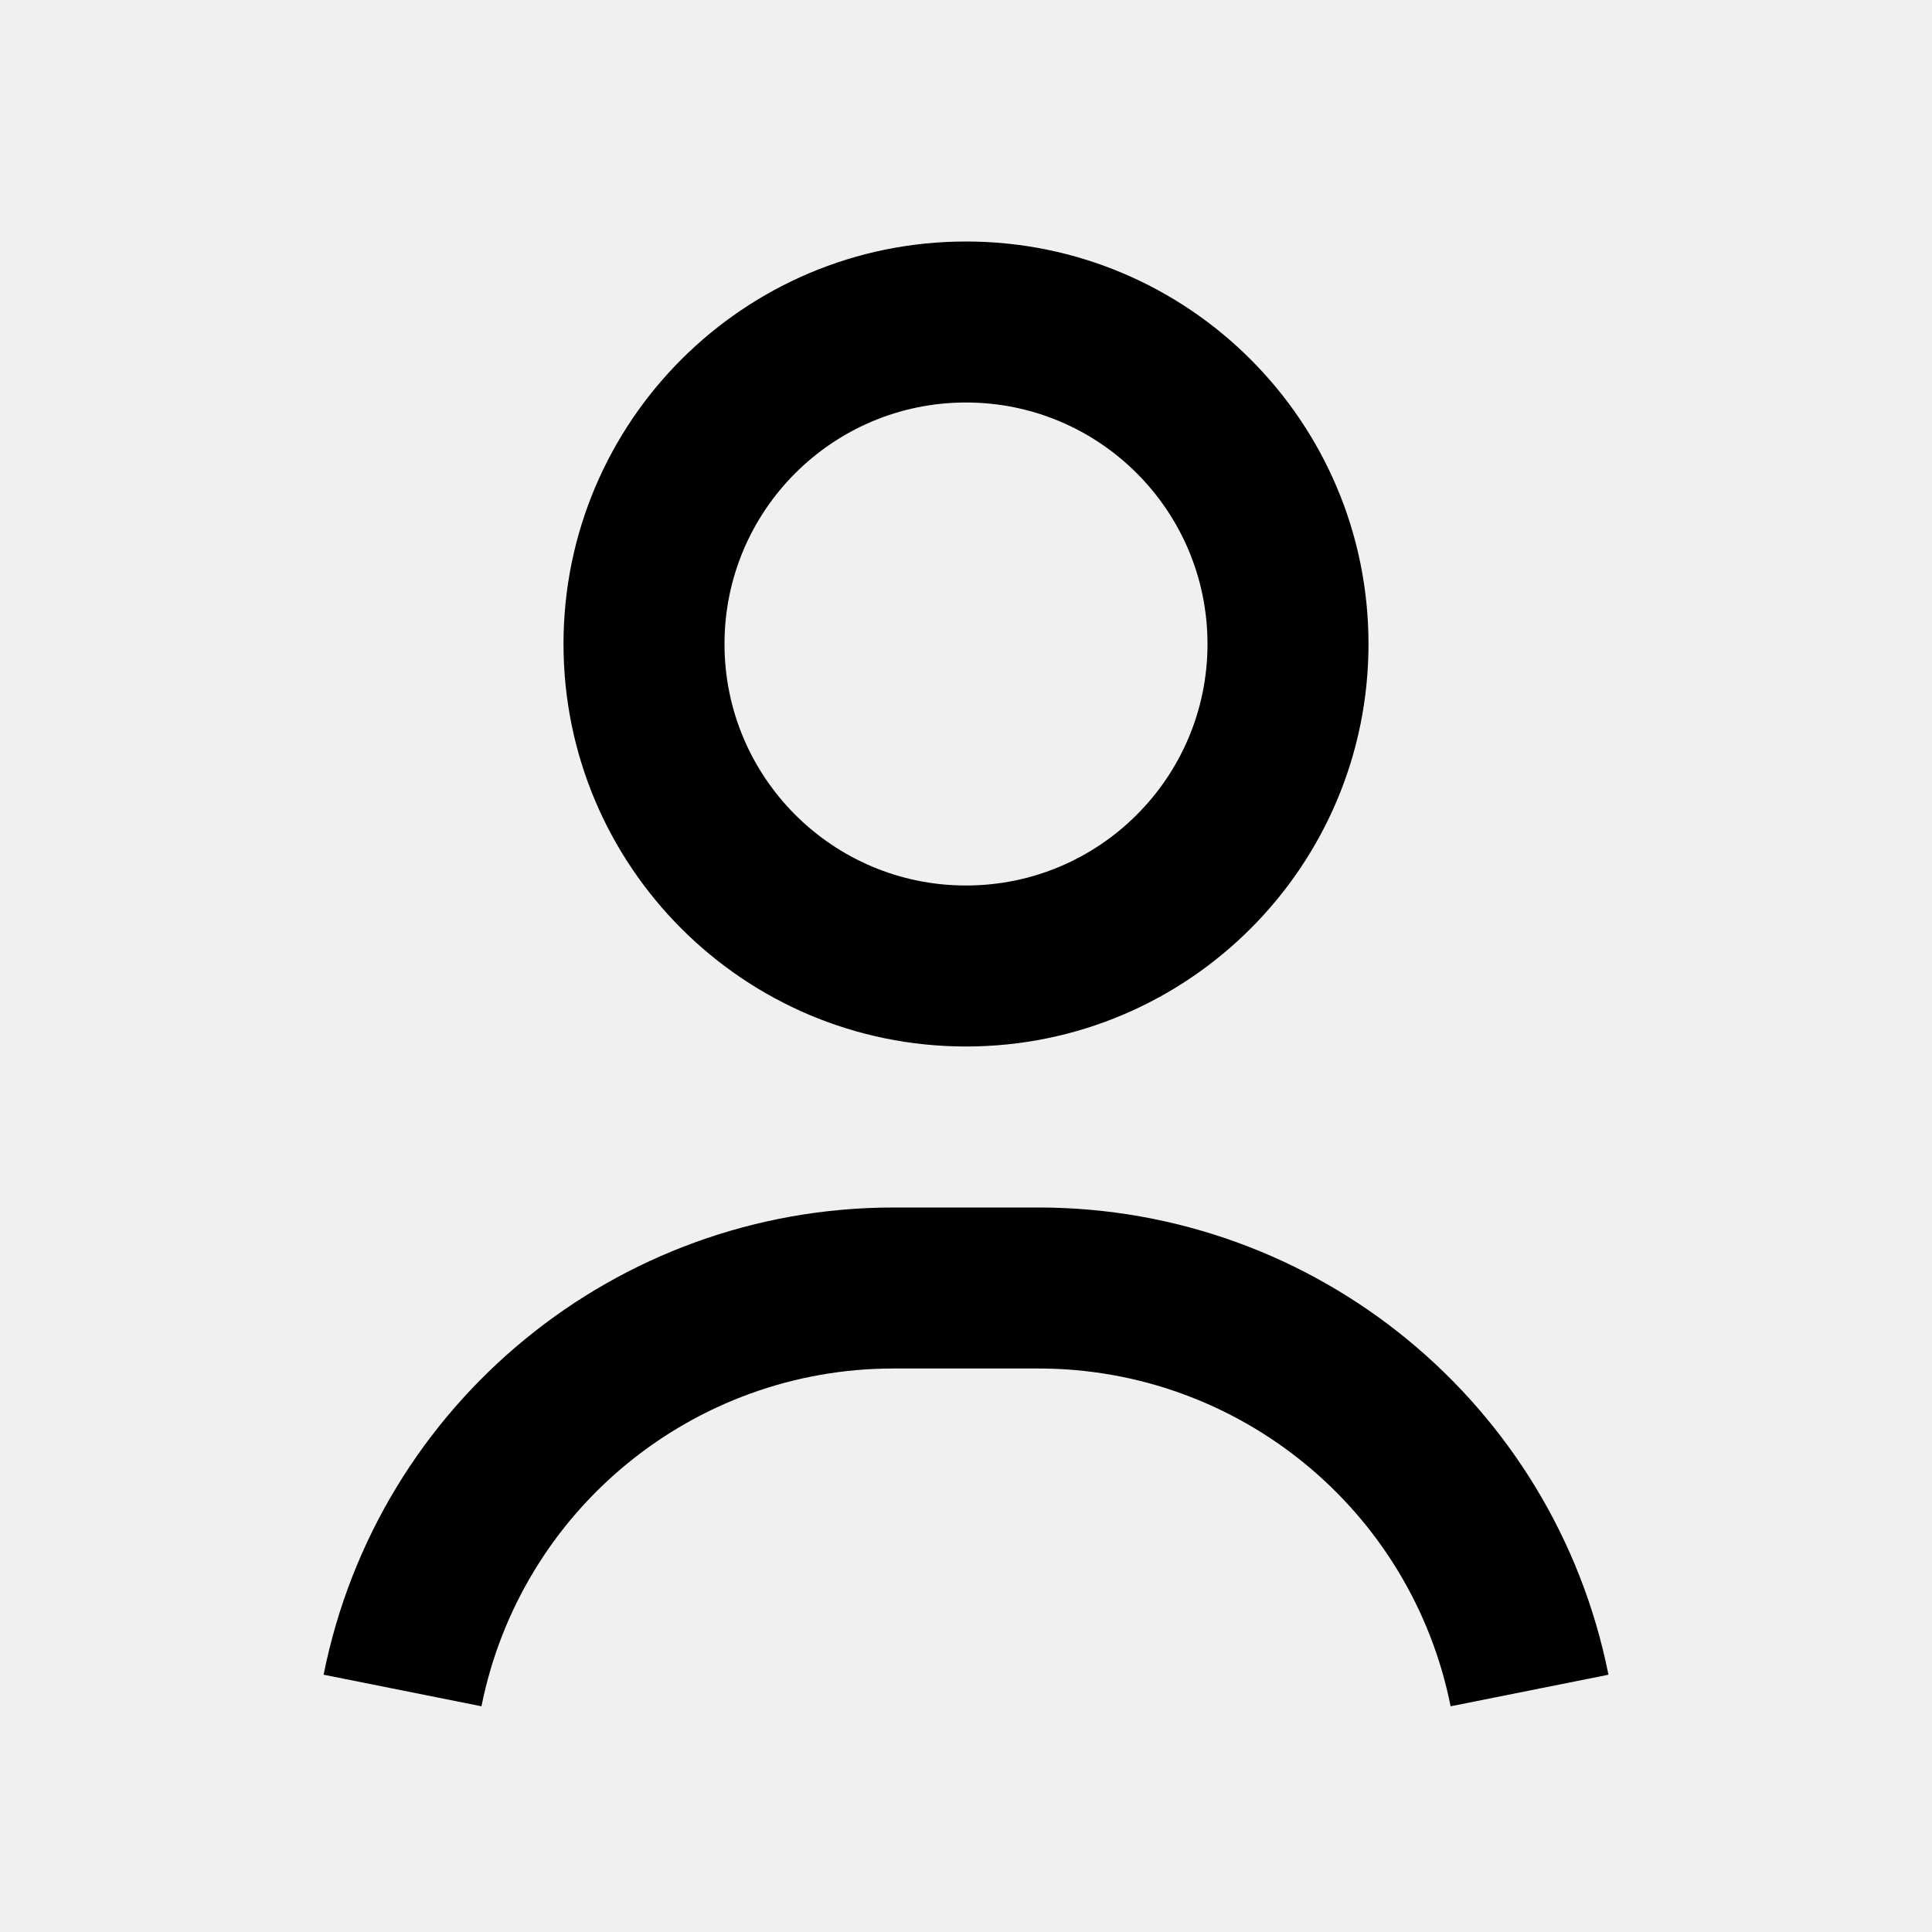
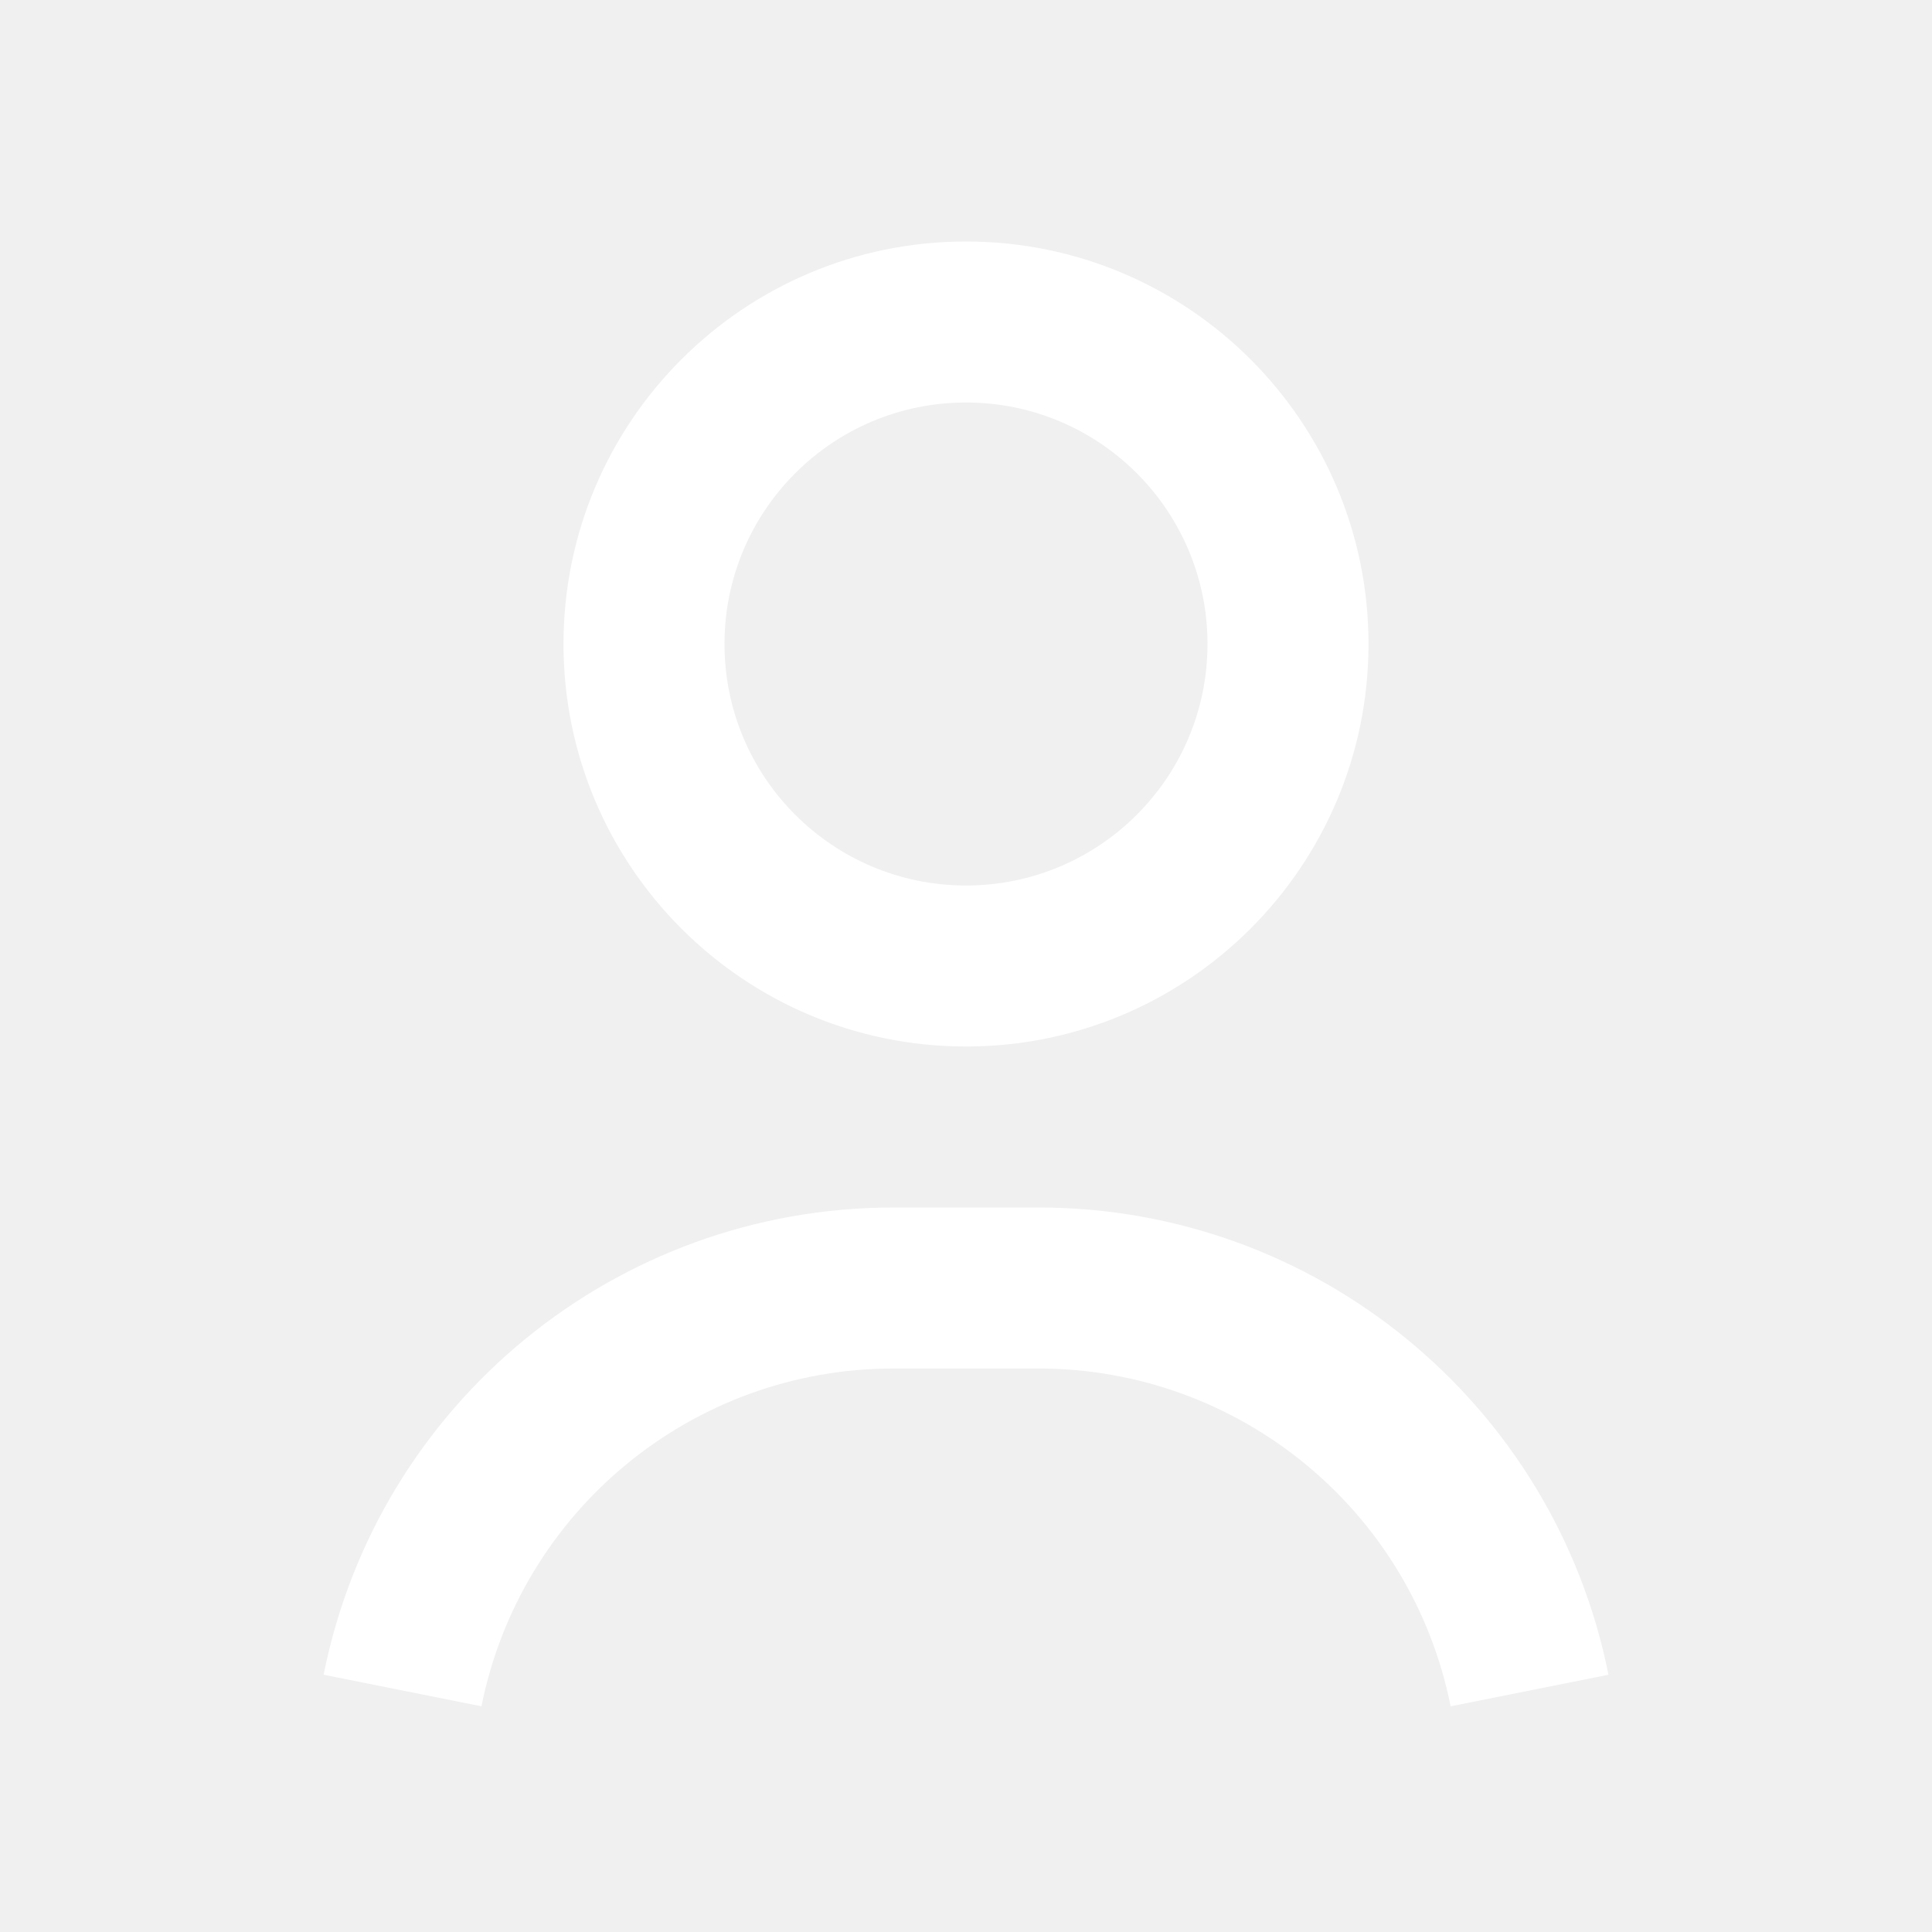
- <svg xmlns="http://www.w3.org/2000/svg" width="24" height="24" viewBox="0 0 24 24" fill="none" class="Hawkins-Icon Hawkins-Icon-Standard">
-   <path fill-rule="evenodd" clip-rule="evenodd" d="M9 8C9 6.343 10.343 5 12 5C13.657 5 15 6.343 15 8C15 9.657 13.657 11 12 11C10.343 11 9 9.657 9 8ZM12 3C9.239 3 7 5.239 7 8C7 10.761 9.239 13 12 13C14.761 13 17 10.761 17 8C17 5.239 14.761 3 12 3ZM5.981 21.196C6.469 18.756 8.611 17 11.099 17H12.901C15.389 17 17.532 18.756 18.02 21.196L19.981 20.804C19.306 17.429 16.343 15 12.901 15H11.099C7.658 15 4.694 17.429 4.02 20.804L5.981 21.196Z" fill="currentColor" />
+ <svg xmlns="http://www.w3.org/2000/svg" width="24" height="24" viewBox="0 0 24 24" fill="white" class="Hawkins-Icon Hawkins-Icon-Standard">
+   <path fill-rule="evenodd" clip-rule="evenodd" d="M9 8C9 6.343 10.343 5 12 5C13.657 5 15 6.343 15 8C15 9.657 13.657 11 12 11C10.343 11 9 9.657 9 8ZM12 3C9.239 3 7 5.239 7 8C7 10.761 9.239 13 12 13C14.761 13 17 10.761 17 8C17 5.239 14.761 3 12 3ZM5.981 21.196C6.469 18.756 8.611 17 11.099 17H12.901C15.389 17 17.532 18.756 18.02 21.196L19.981 20.804C19.306 17.429 16.343 15 12.901 15H11.099C7.658 15 4.694 17.429 4.02 20.804L5.981 21.196Z" fill="white" />
</svg>
